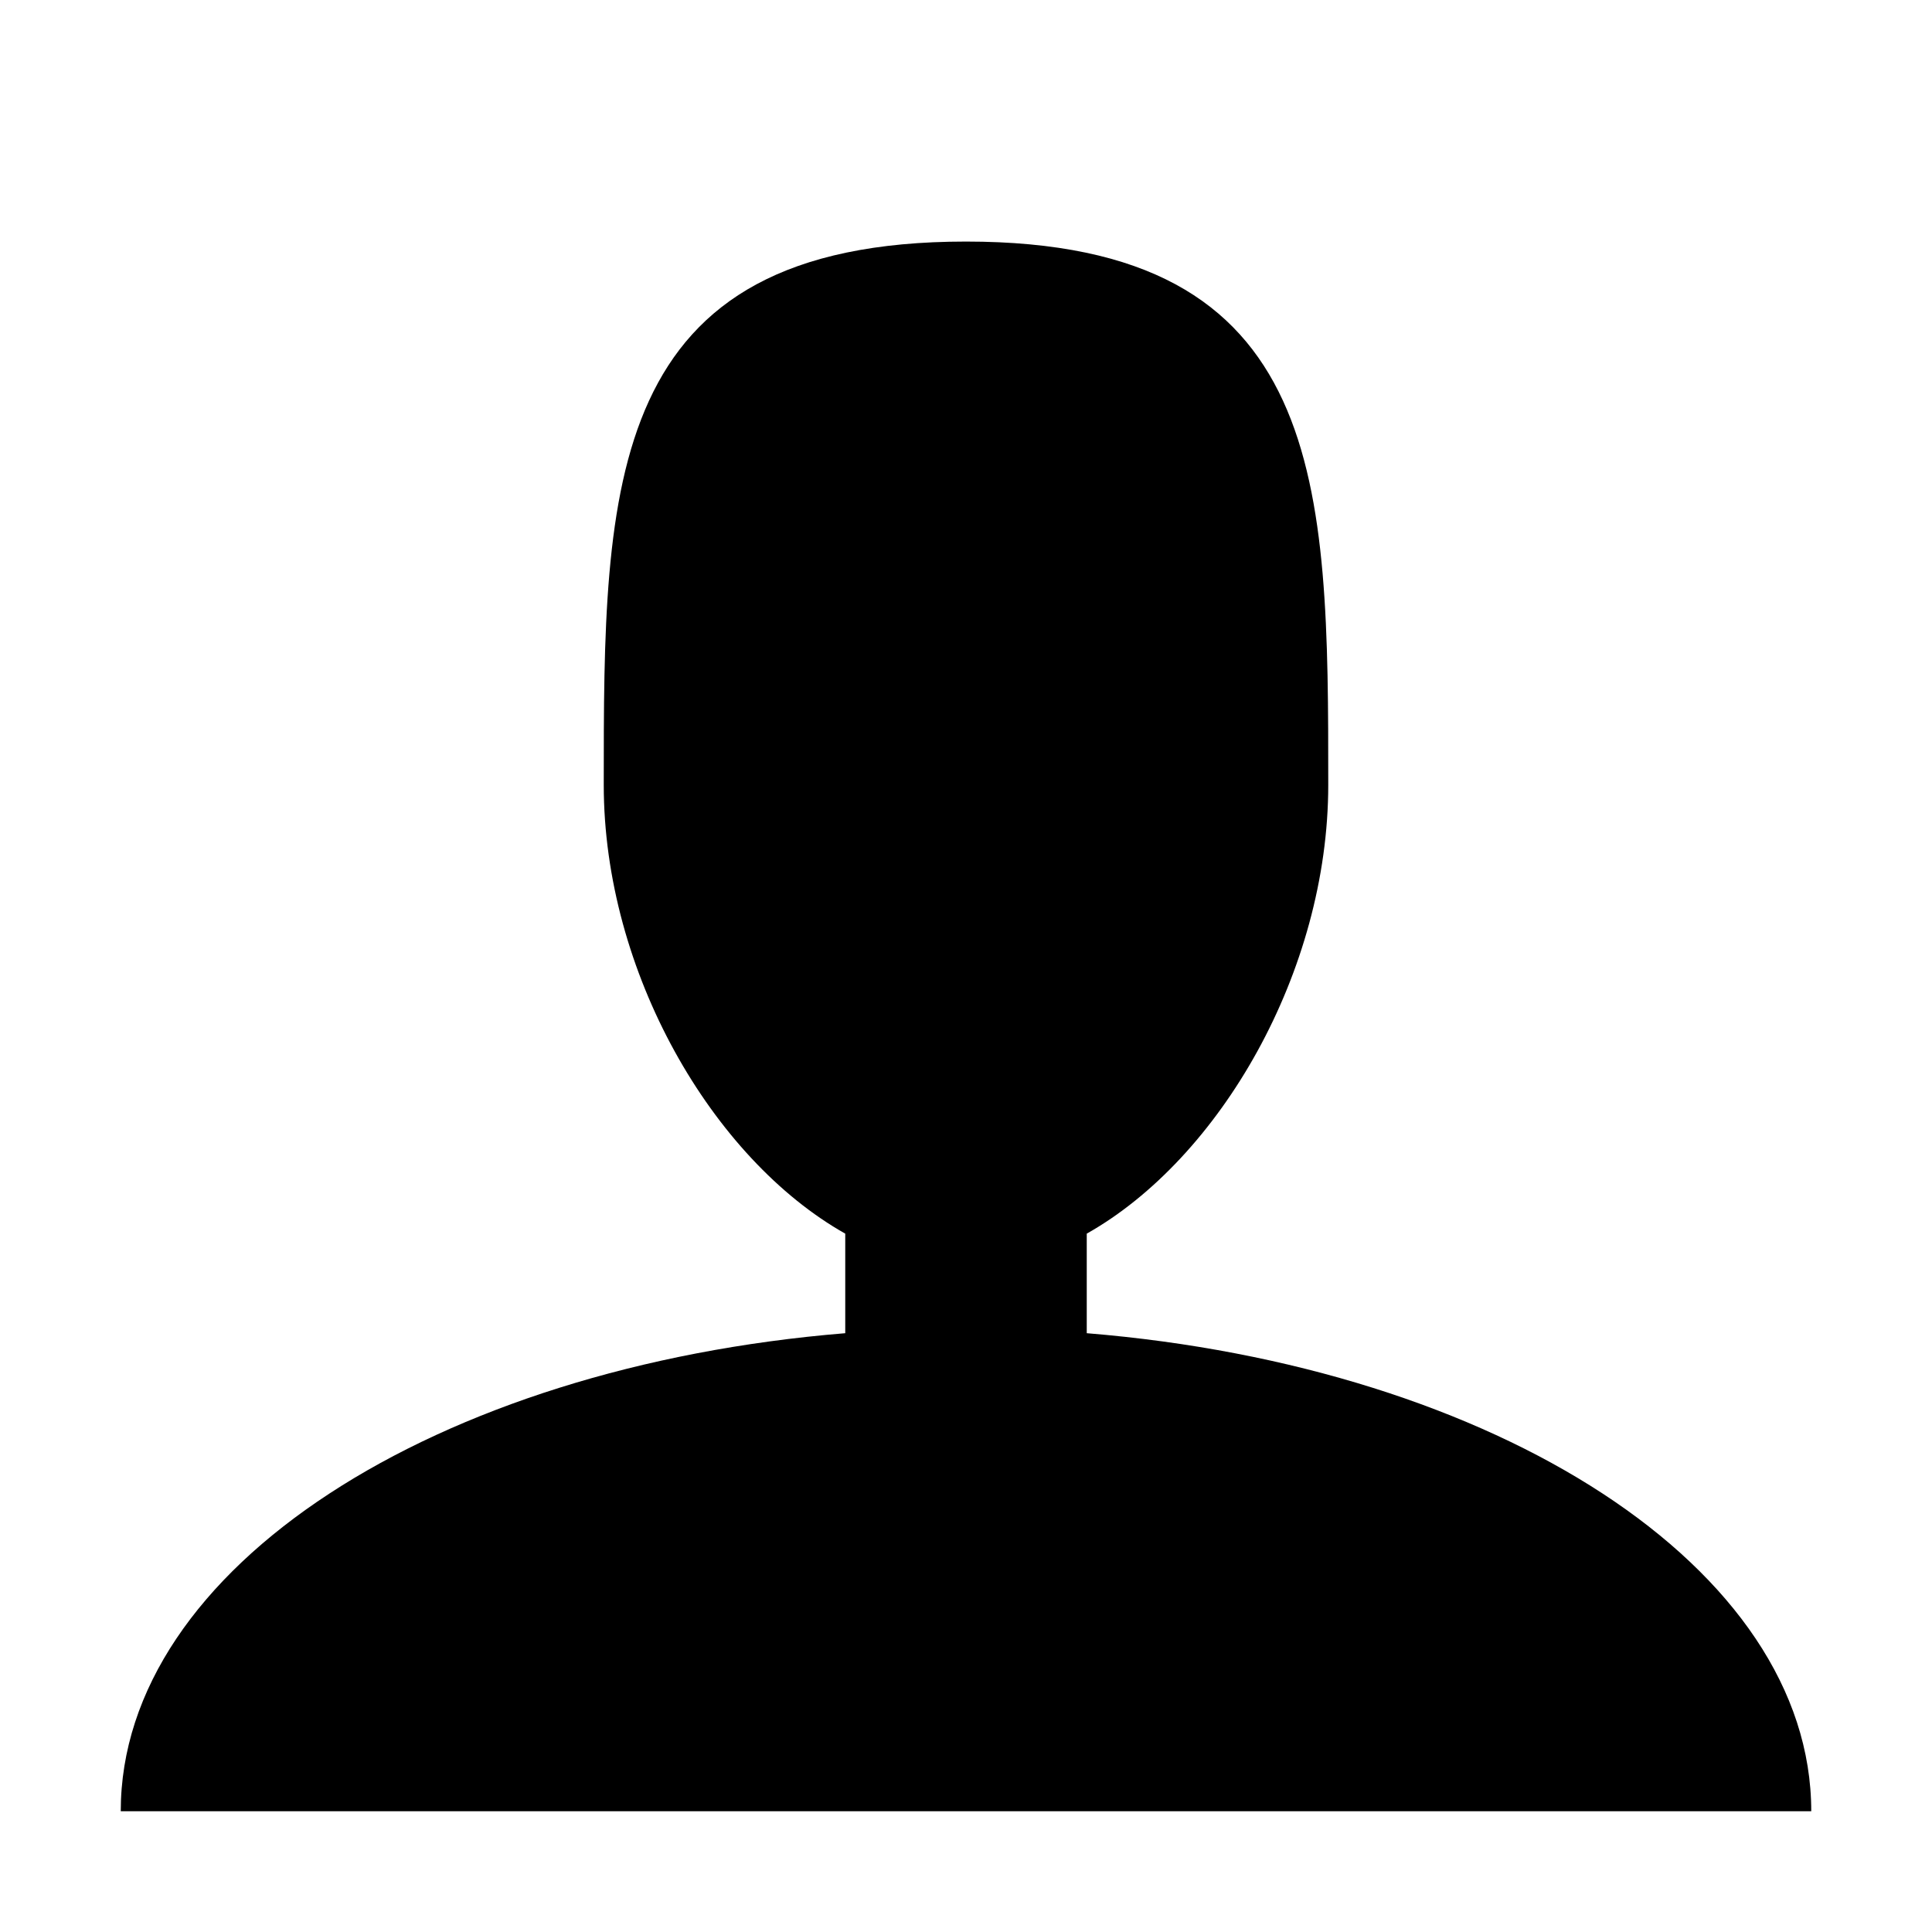
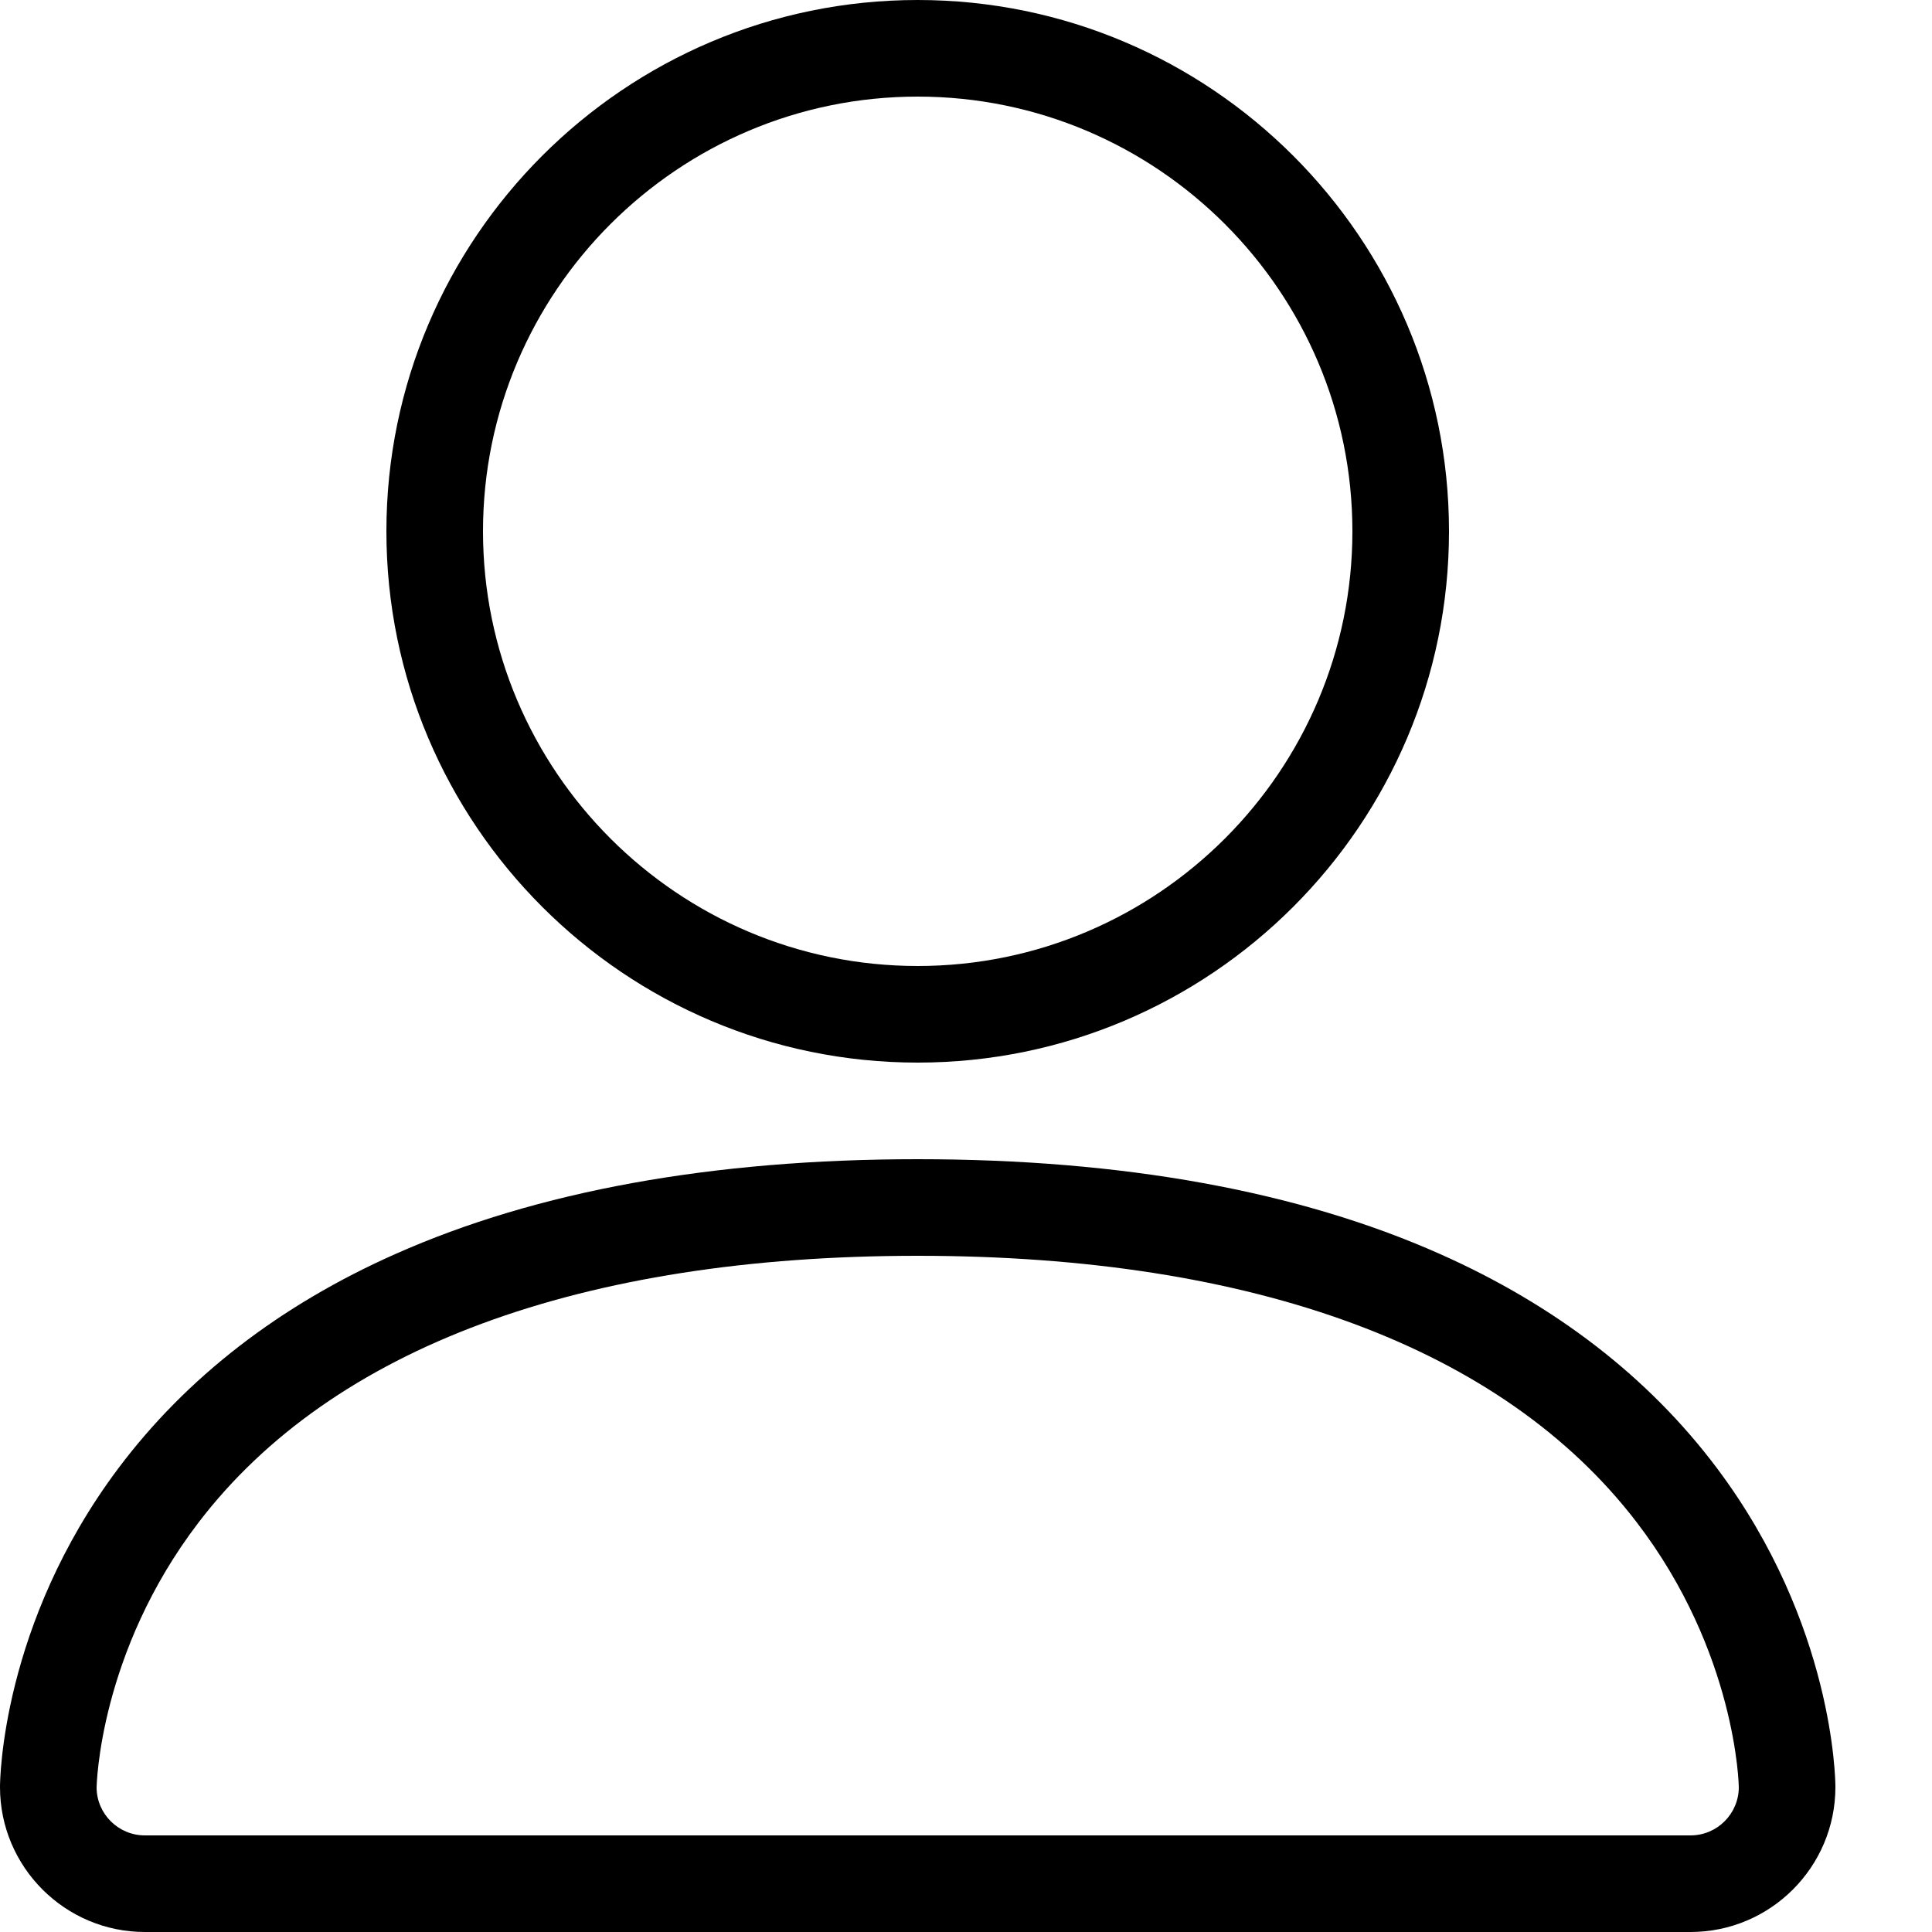
- <svg xmlns="http://www.w3.org/2000/svg" version="1.1" width="32" height="32" viewBox="0 0 32 32">
-   <path d="M18 22.082v-1.649c2.203-1.241 4-4.337 4-7.432 0-4.971 0-9-6-9s-6 4.029-6 9c0 3.096 1.797 6.191 4 7.432v1.649c-6.784 0.555-12 3.888-12 7.918h28c0-4.030-5.216-7.364-12-7.918z" />
+ <svg xmlns="http://www.w3.org/2000/svg" version="1.1" width="20" height="20" viewBox="0 0 20 20">
+   <path fill="#000000" d="M9.5 11c-3.033 0-5.5-2.467-5.5-5.5s2.467-5.5 5.5-5.5 5.5 2.467 5.5 5.5-2.467 5.5-5.5 5.5zM9.5 1c-2.481 0-4.5 2.019-4.5 4.5s2.019 4.5 4.5 4.5c2.481 0 4.5-2.019 4.5-4.5s-2.019-4.5-4.5-4.5z" />
+   <path fill="#000000" d="M17.5 20h-16c-0.827 0-1.5-0.673-1.5-1.5 0-0.068 0.014-1.685 1.225-3.3 0.705-0.94 1.67-1.687 2.869-2.219 1.464-0.651 3.283-0.981 5.406-0.981s3.942 0.33 5.406 0.981c1.199 0.533 2.164 1.279 2.869 2.219 1.211 1.615 1.225 3.232 1.225 3.3 0 0.827-0.673 1.5-1.5 1.5zM9.5 13c-3.487 0-6.060 0.953-7.441 2.756-1.035 1.351-1.058 2.732-1.059 2.746 0 0.274 0.224 0.498 0.5 0.498h16c0.276 0 0.5-0.224 0.5-0.5-0-0.012-0.023-1.393-1.059-2.744-1.382-1.803-3.955-2.756-7.441-2.756z" />
</svg>
